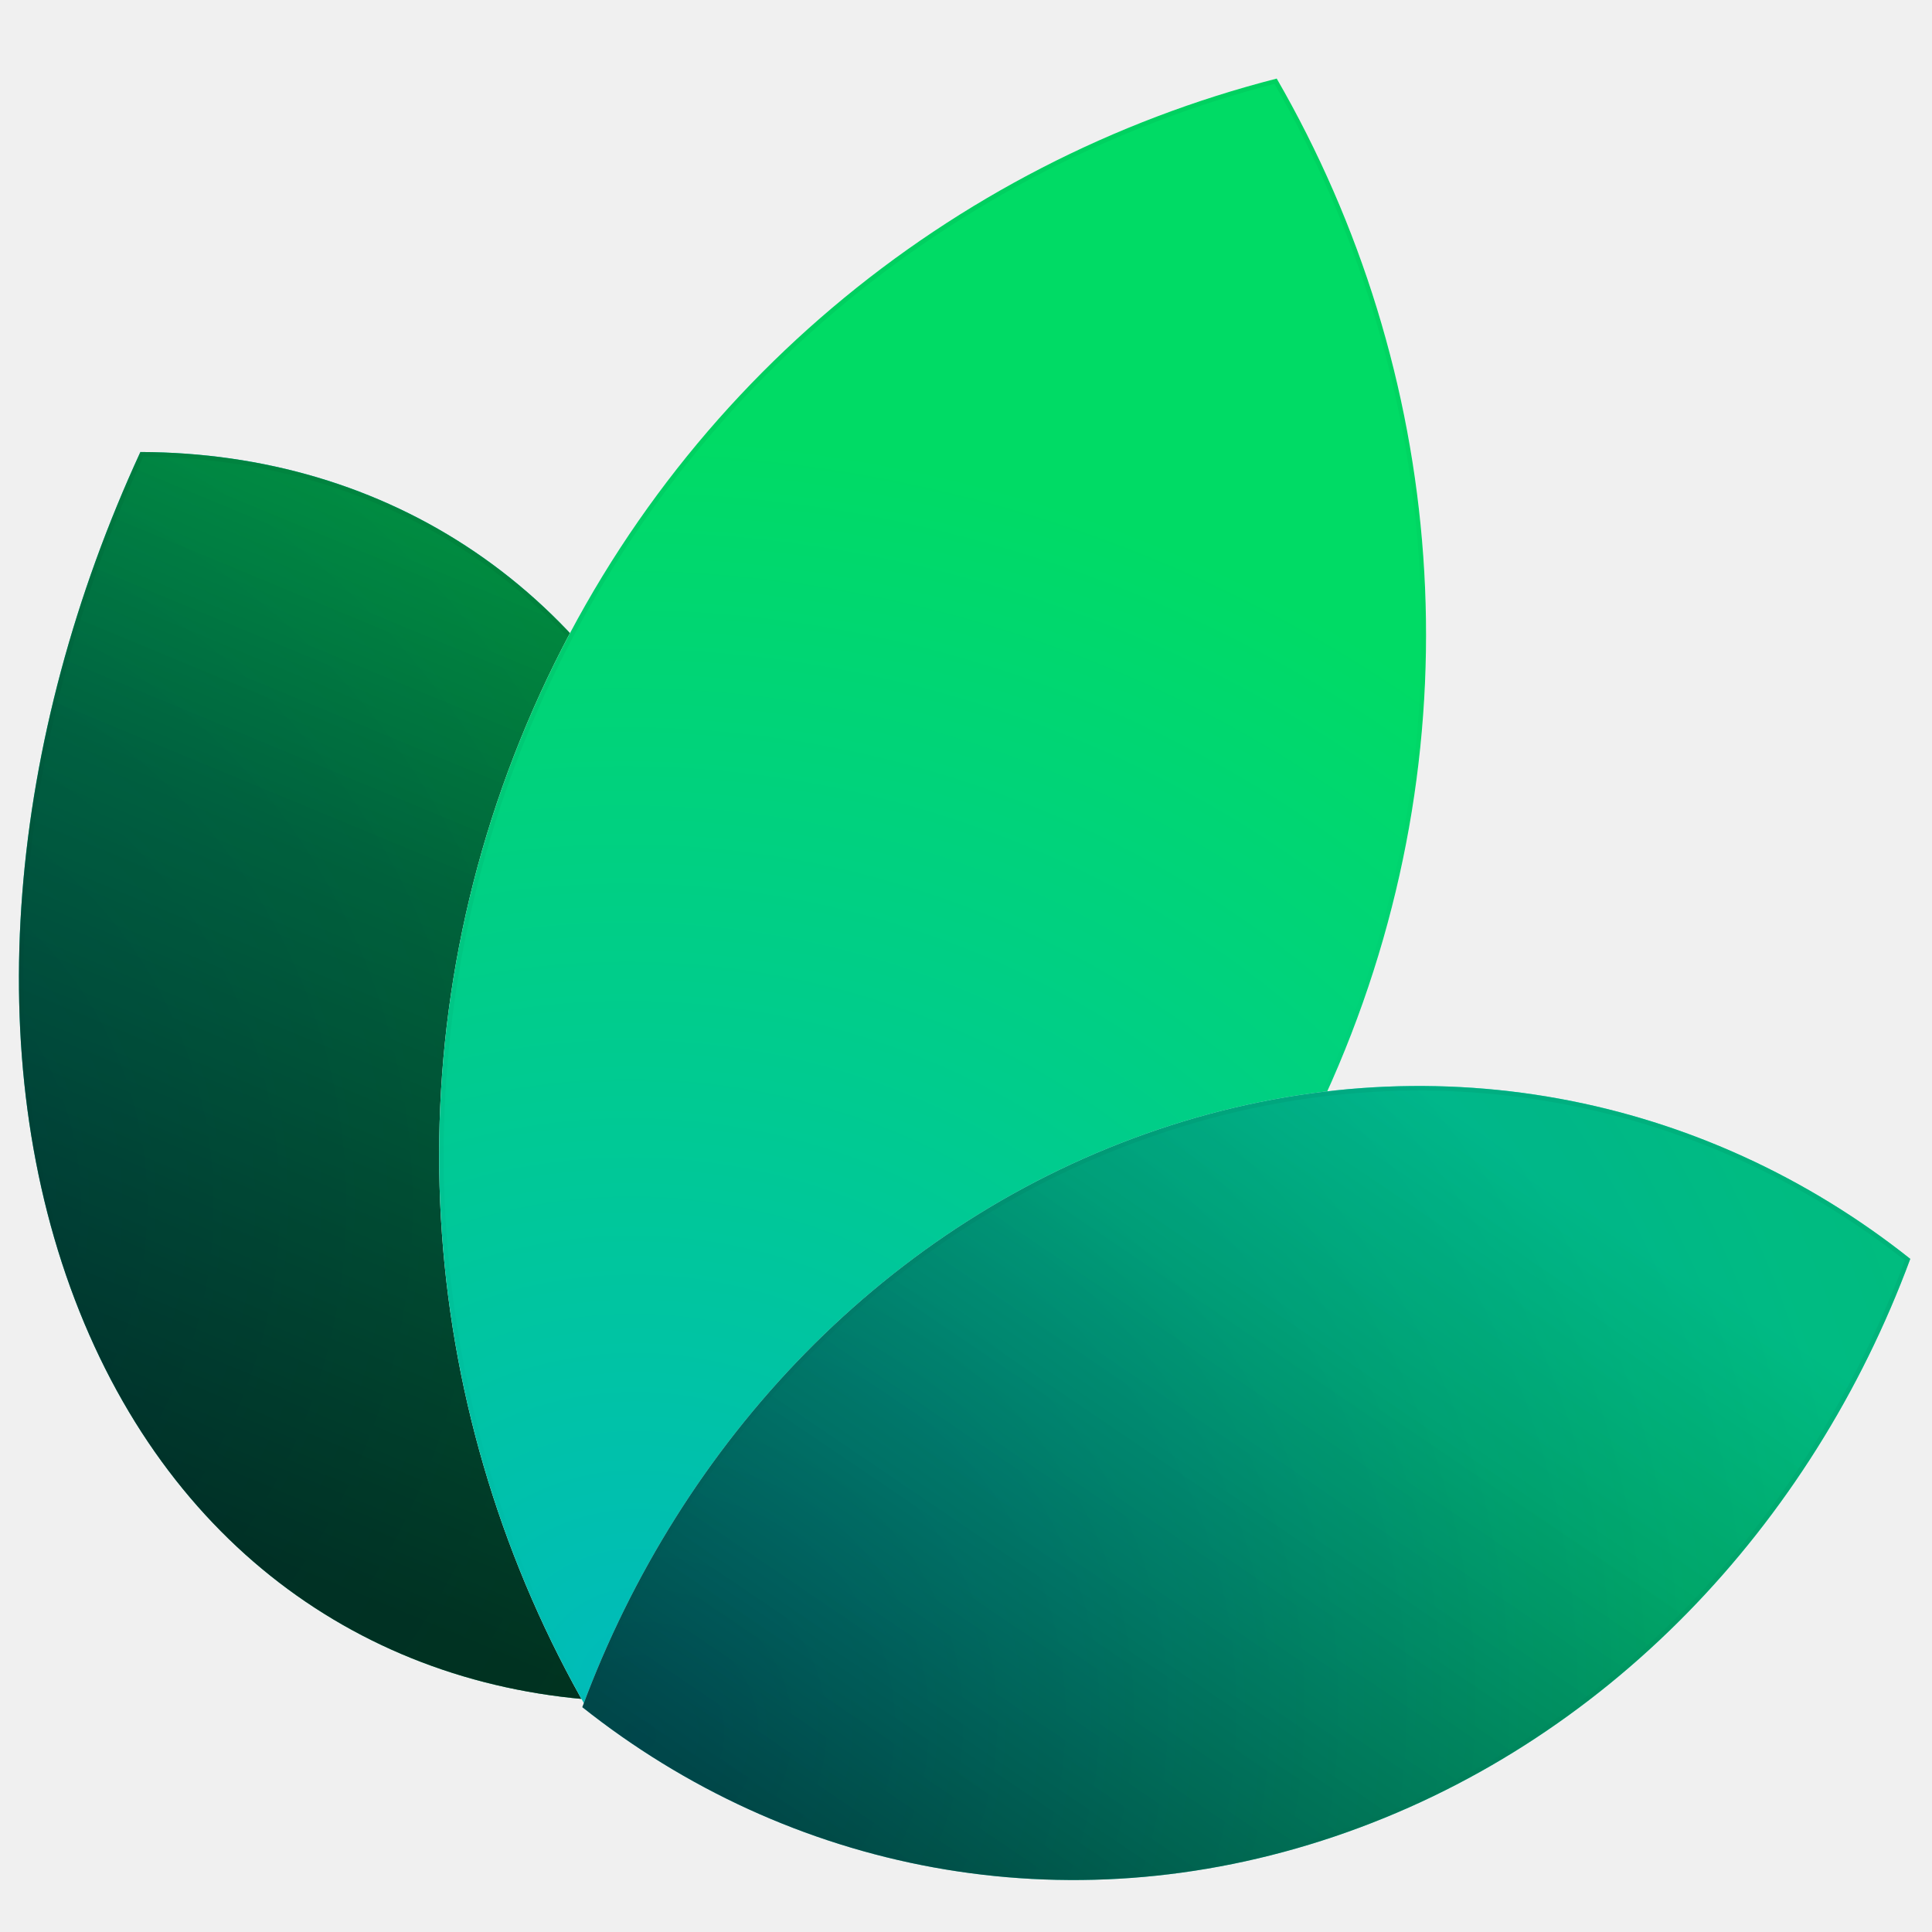
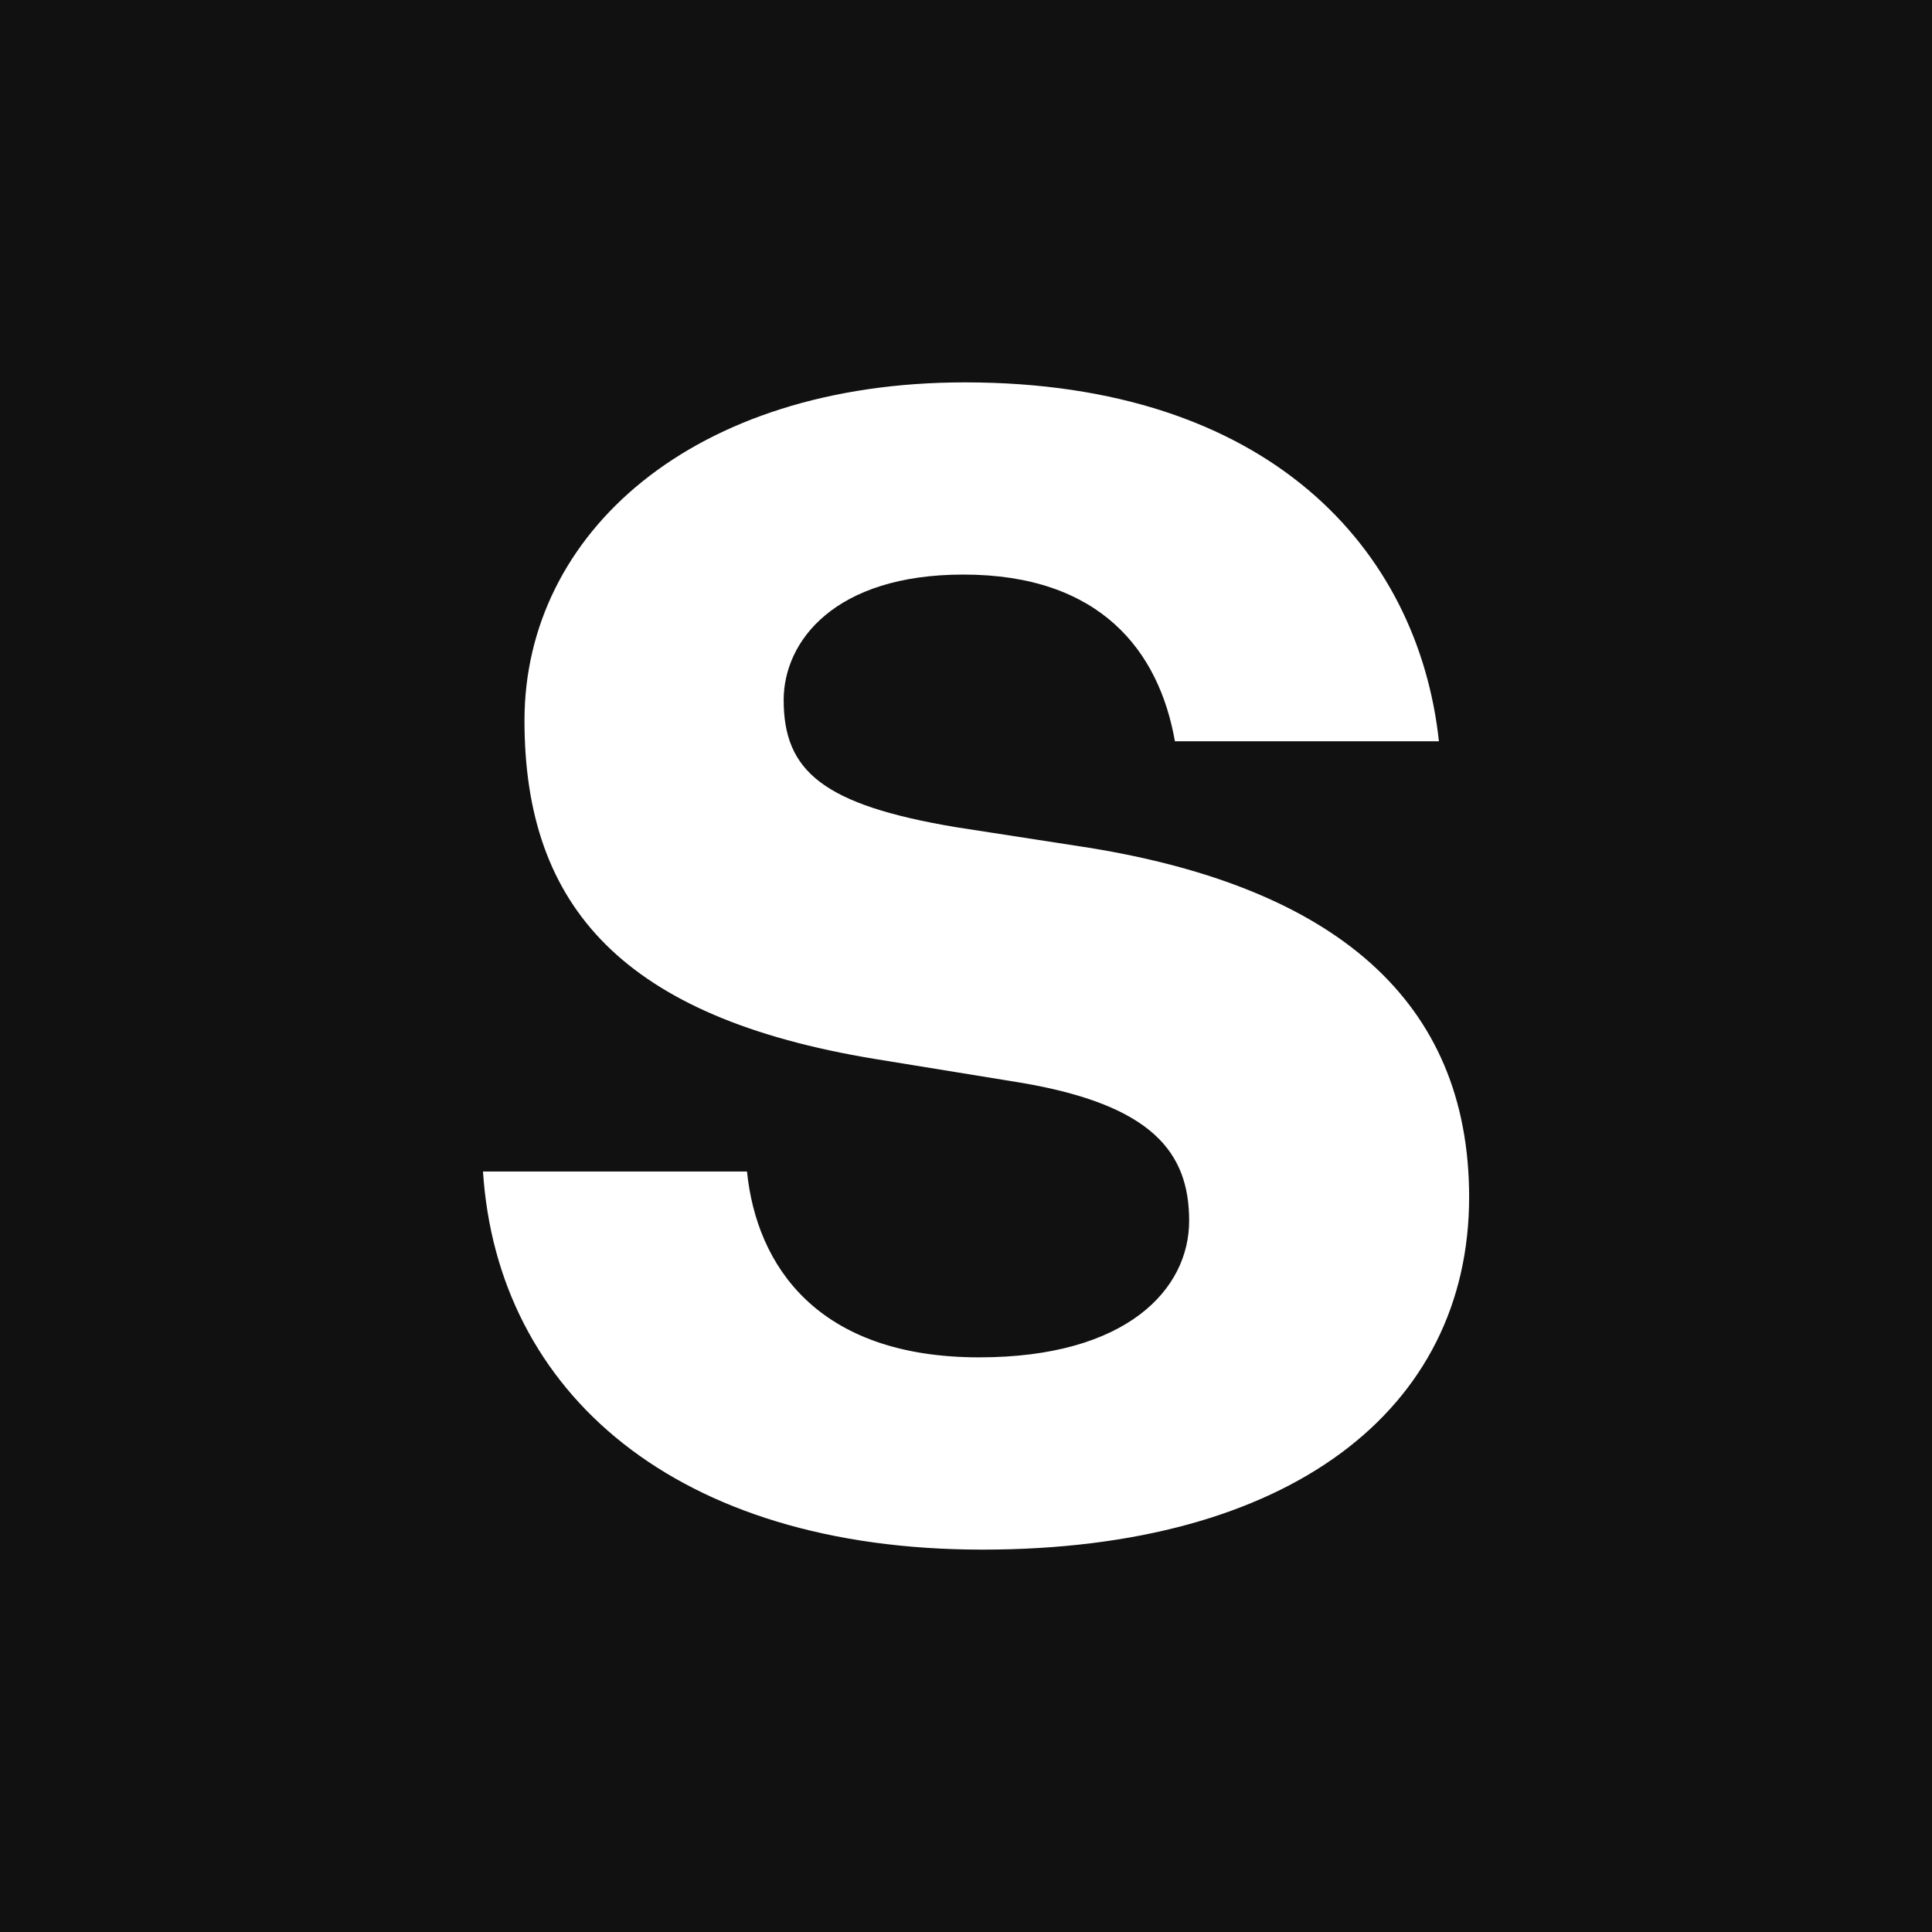
- <svg xmlns="http://www.w3.org/2000/svg" width="24" height="24" viewBox="0 0 24 24" fill="none">
-   <path d="M7.953 21.139C4.896 21.13 2.255 19.458 0.987 16.29C-0.28 13.121 0.109 9.163 1.744 5.615C4.801 5.624 7.442 7.296 8.71 10.465C9.977 13.633 9.588 17.591 7.953 21.139Z" fill="white" />
-   <path d="M7.953 21.139C4.896 21.13 2.255 19.458 0.987 16.29C-0.28 13.121 0.109 9.163 1.744 5.615C4.801 5.624 7.442 7.296 8.71 10.465C9.977 13.633 9.588 17.591 7.953 21.139Z" fill="url(#paint0_radial_101_2703)" />
-   <path d="M7.953 21.139C4.896 21.13 2.255 19.458 0.987 16.29C-0.28 13.121 0.109 9.163 1.744 5.615C4.801 5.624 7.442 7.296 8.71 10.465C9.977 13.633 9.588 17.591 7.953 21.139Z" fill="black" fill-opacity="0.5" style="mix-blend-mode:hard-light" />
-   <path d="M7.953 21.139C4.896 21.13 2.255 19.458 0.987 16.29C-0.28 13.121 0.109 9.163 1.744 5.615C4.801 5.624 7.442 7.296 8.71 10.465C9.977 13.633 9.588 17.591 7.953 21.139Z" fill="url(#paint1_linear_101_2703)" fill-opacity="0.5" style="mix-blend-mode:hard-light" />
-   <path d="M8.684 10.476C9.945 13.63 9.561 17.572 7.935 21.111C4.897 21.096 2.274 19.431 1.013 16.279C-0.248 13.124 0.136 9.182 1.762 5.643C4.8 5.659 7.423 7.324 8.684 10.476Z" stroke="url(#paint2_linear_101_2703)" stroke-opacity="0.05" stroke-width="0.056" />
-   <path d="M7.31 21.257C11.354 20.221 14.884 17.375 16.628 13.236C18.373 9.097 17.945 4.587 15.86 0.976C11.816 2.012 8.287 4.858 6.542 8.998C4.797 13.137 5.225 17.646 7.31 21.257Z" fill="white" />
-   <path d="M7.31 21.257C11.354 20.221 14.884 17.375 16.628 13.236C18.373 9.097 17.945 4.587 15.86 0.976C11.816 2.012 8.287 4.858 6.542 8.998C4.797 13.137 5.225 17.646 7.31 21.257Z" fill="url(#paint3_radial_101_2703)" />
-   <path d="M16.603 13.225C14.864 17.349 11.351 20.187 7.324 21.225C5.253 17.624 4.829 13.132 6.568 9.009C8.306 4.885 11.819 2.047 15.846 1.009C17.918 4.61 18.341 9.101 16.603 13.225Z" stroke="url(#paint4_linear_101_2703)" stroke-opacity="0.05" stroke-width="0.056" />
-   <path d="M7.234 21.207C9.789 23.237 13.21 23.951 16.577 22.814C19.944 21.677 22.506 18.945 23.73 15.638C21.175 13.608 17.754 12.894 14.387 14.031C11.02 15.168 8.458 17.901 7.234 21.207Z" fill="white" />
-   <path d="M7.234 21.207C9.789 23.237 13.21 23.951 16.577 22.814C19.944 21.677 22.506 18.945 23.73 15.638C21.175 13.608 17.754 12.894 14.387 14.031C11.02 15.168 8.458 17.901 7.234 21.207Z" fill="url(#paint5_radial_101_2703)" />
-   <path d="M7.234 21.207C9.789 23.237 13.21 23.951 16.577 22.814C19.944 21.677 22.506 18.945 23.73 15.638C21.175 13.608 17.754 12.894 14.387 14.031C11.02 15.168 8.458 17.901 7.234 21.207Z" fill="black" fill-opacity="0.2" style="mix-blend-mode:hard-light" />
-   <path d="M7.234 21.207C9.789 23.237 13.21 23.951 16.577 22.814C19.944 21.677 22.506 18.945 23.73 15.638C21.175 13.608 17.754 12.894 14.387 14.031C11.02 15.168 8.458 17.901 7.234 21.207Z" fill="url(#paint6_linear_101_2703)" fill-opacity="0.5" style="mix-blend-mode:hard-light" />
-   <path d="M16.568 22.787C13.218 23.918 9.814 23.212 7.267 21.198C8.492 17.907 11.044 15.189 14.396 14.058C17.747 12.927 21.15 13.633 23.697 15.648C22.472 18.938 19.92 21.656 16.568 22.787Z" stroke="url(#paint7_linear_101_2703)" stroke-opacity="0.05" stroke-width="0.056" />
-   <defs>
-     <radialGradient id="paint0_radial_101_2703" cx="0" cy="0" r="1" gradientUnits="userSpaceOnUse" gradientTransform="translate(-3.00503 15.023) rotate(-10.029) scale(17.9572 17.784)">
-       <stop stop-color="#00B0BB" />
-       <stop offset="1" stop-color="#00DB65" />
-     </radialGradient>
-     <linearGradient id="paint1_linear_101_2703" x1="7.39" y1="4.813" x2="1.63" y2="18.689" gradientUnits="userSpaceOnUse">
-       <stop stop-color="#18E299" />
-       <stop offset="1" />
-     </linearGradient>
-     <linearGradient id="paint2_linear_101_2703" x1="7.948" y1="8.016" x2="1.761" y2="18.746" gradientUnits="userSpaceOnUse">
-       <stop />
-       <stop offset="1" stop-opacity="0" />
-     </linearGradient>
-     <radialGradient id="paint3_radial_101_2703" cx="0" cy="0" r="1" gradientUnits="userSpaceOnUse" gradientTransform="translate(8.11404 20.8822) rotate(-75.7542) scale(21.6246 23.7772)">
-       <stop stop-color="#00BBBB" />
-       <stop offset="0.713" stop-color="#00DB65" />
-     </radialGradient>
-     <linearGradient id="paint4_linear_101_2703" x1="7.602" y1="5.871" x2="15.556" y2="16.372" gradientUnits="userSpaceOnUse">
-       <stop />
-       <stop offset="1" stop-opacity="0" />
-     </linearGradient>
-     <radialGradient id="paint5_radial_101_2703" cx="0" cy="0" r="1" gradientUnits="userSpaceOnUse" gradientTransform="translate(7.84537 21.5181) rotate(-20.3525) scale(18.5603 17.32)">
-       <stop stop-color="#00B0BB" />
-       <stop offset="1" stop-color="#00DB65" />
-     </radialGradient>
-     <linearGradient id="paint6_linear_101_2703" x1="16.808" y1="13.007" x2="10.041" y2="22.994" gradientUnits="userSpaceOnUse">
-       <stop stop-color="#00B1BC" />
-       <stop offset="1" />
-     </linearGradient>
-     <linearGradient id="paint7_linear_101_2703" x1="16.808" y1="13.007" x2="14.169" y2="23.841" gradientUnits="userSpaceOnUse">
-       <stop />
-       <stop offset="1" stop-opacity="0" />
-     </linearGradient>
-   </defs>
+ <svg xmlns="http://www.w3.org/2000/svg" width="96" height="96" viewBox="0 0 96 96" fill="none">
+   <rect width="96" height="96" fill="#111111" />
+   <path d="M24 58.213H37.118C37.591 62.866 40.594 67.446 48.656 67.446C56.007 67.446 59.088 64.053 59.088 60.661C59.088 57.268 57.27 54.902 50.713 53.797L43.445 52.614C31.038 50.565 26.061 45.119 26.061 35.807C26.061 26.496 34.436 19 47.949 19C63.041 19 70.47 27.285 71.499 36.834H58.381C57.591 32.337 54.666 28.55 47.871 28.55C41.47 28.55 38.94 31.864 38.94 34.785C38.94 38.333 40.915 39.993 47.476 41.098L54.115 42.125C66.283 44.096 73 49.699 73 59.482C73 70.054 64.07 77 48.817 77C33.564 77 24.712 69.179 24 58.213Z" fill="white" />
</svg>
